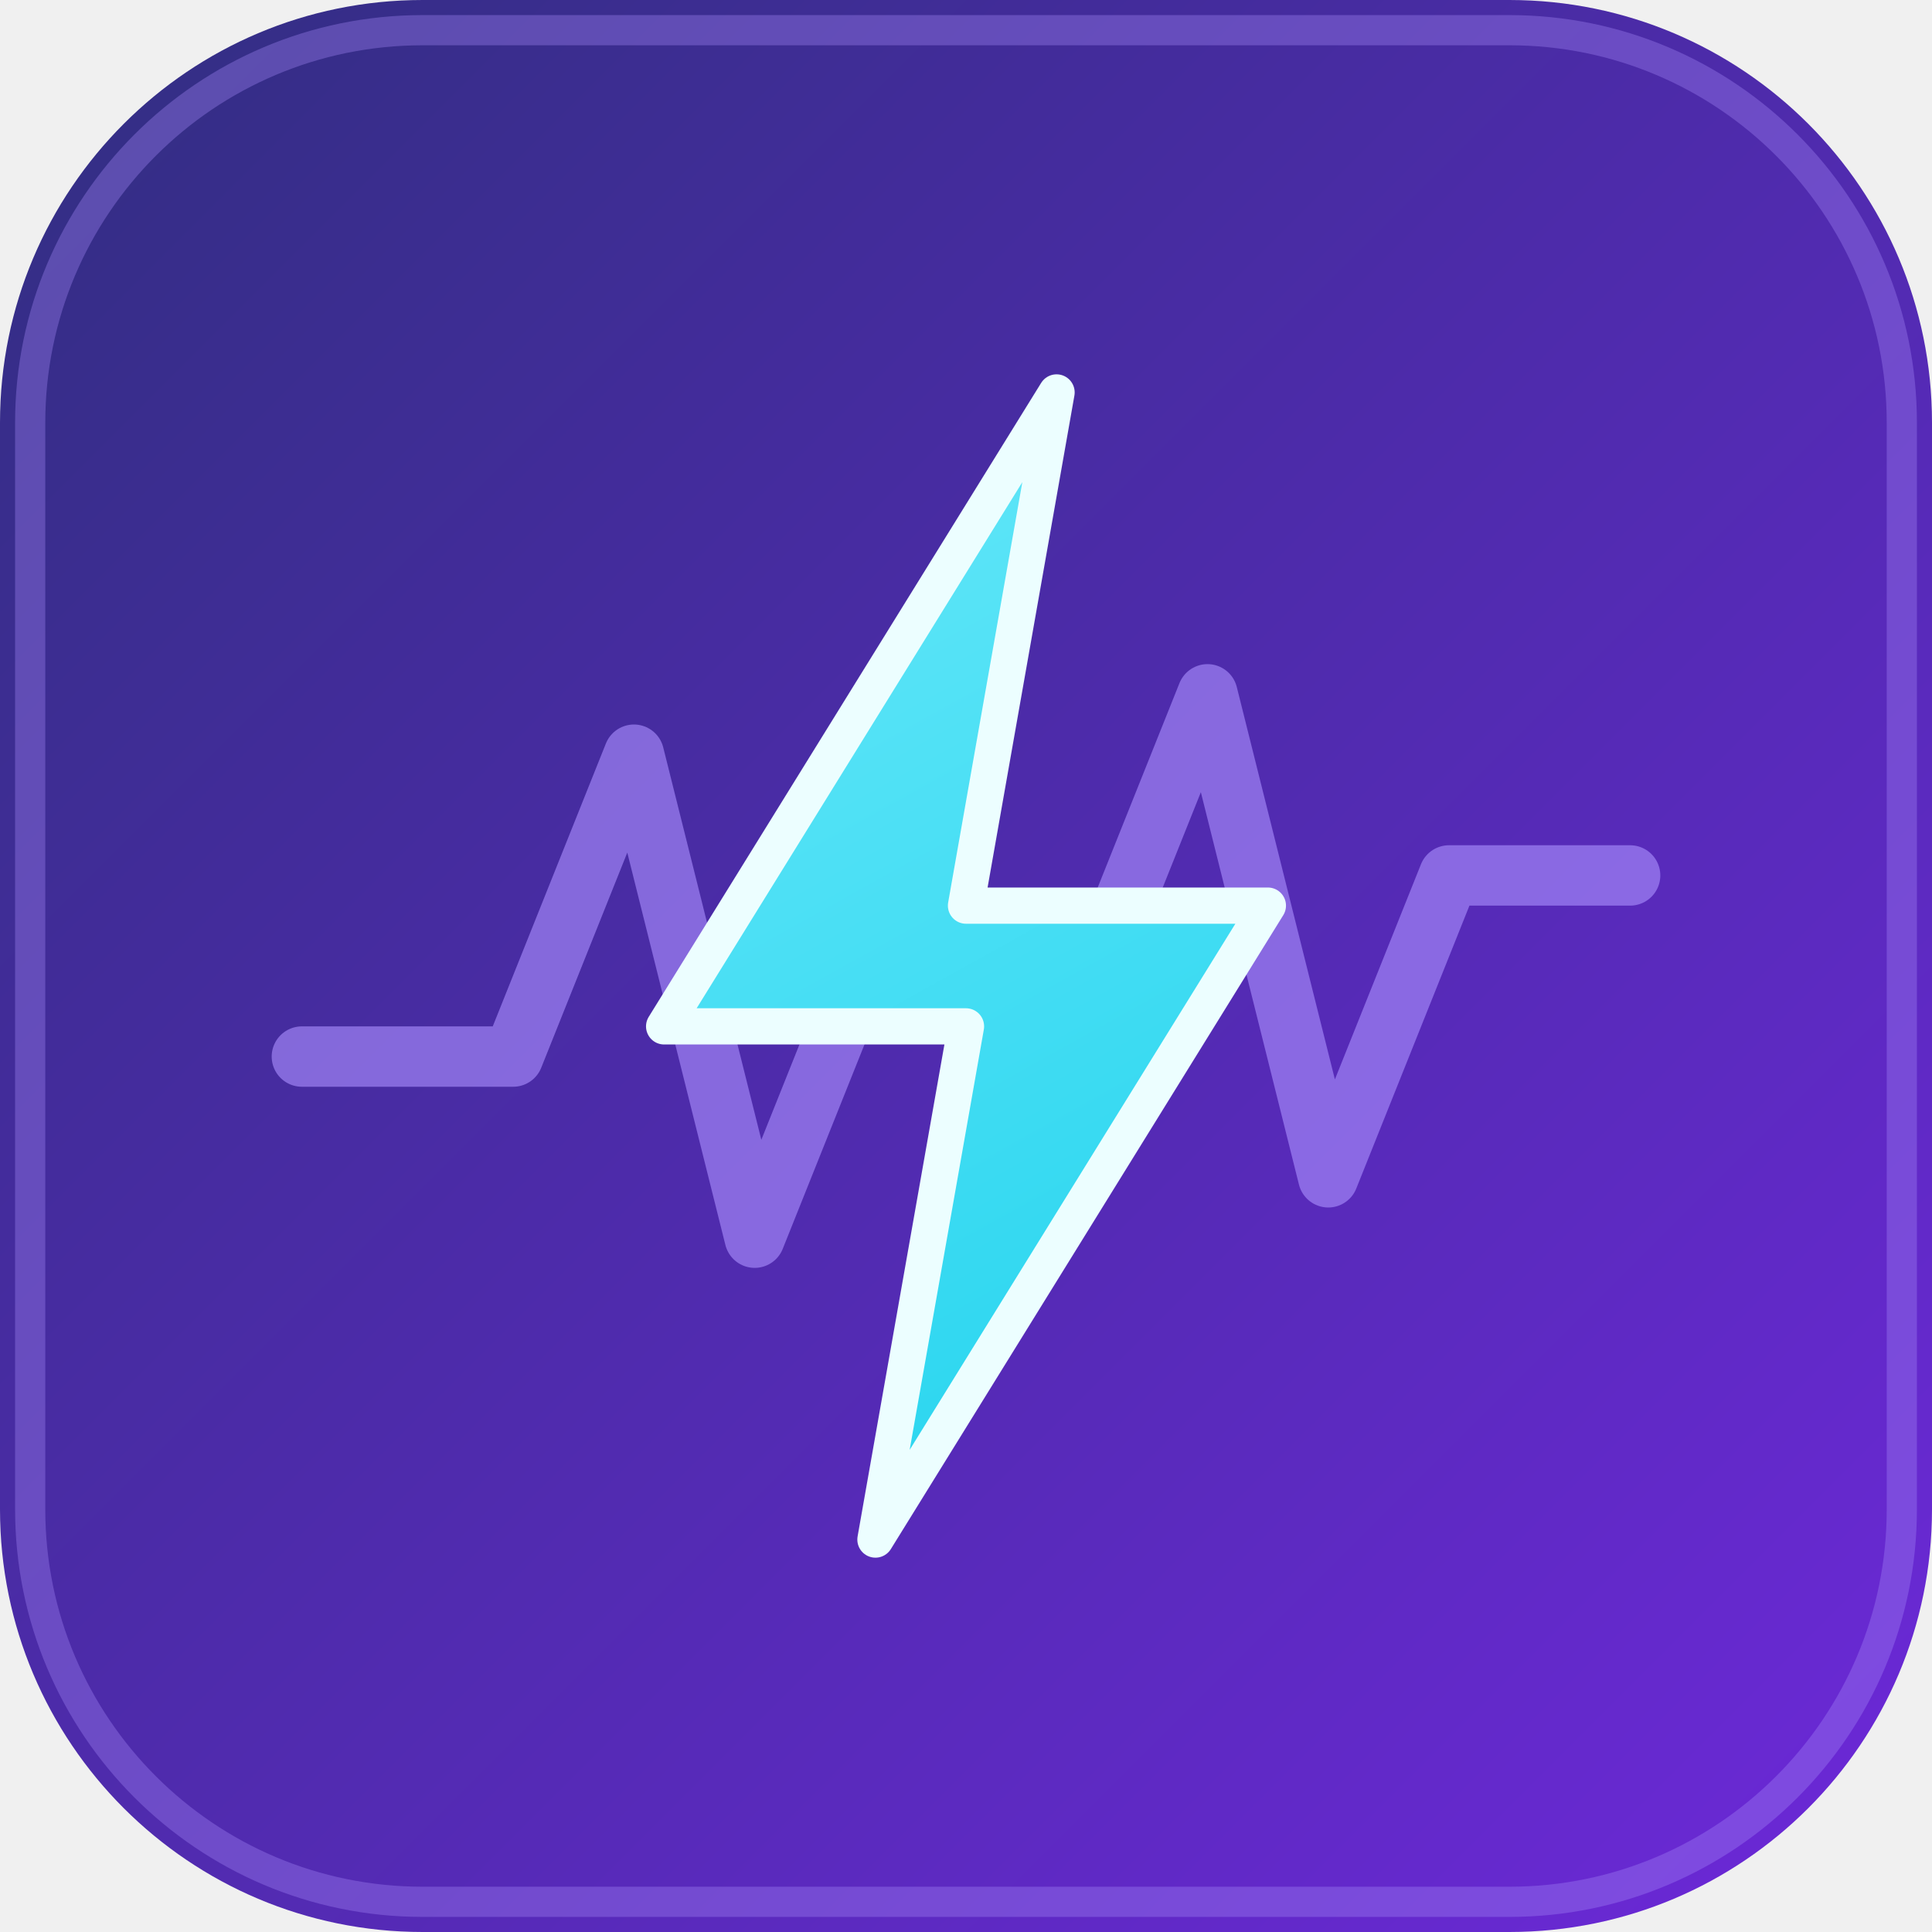
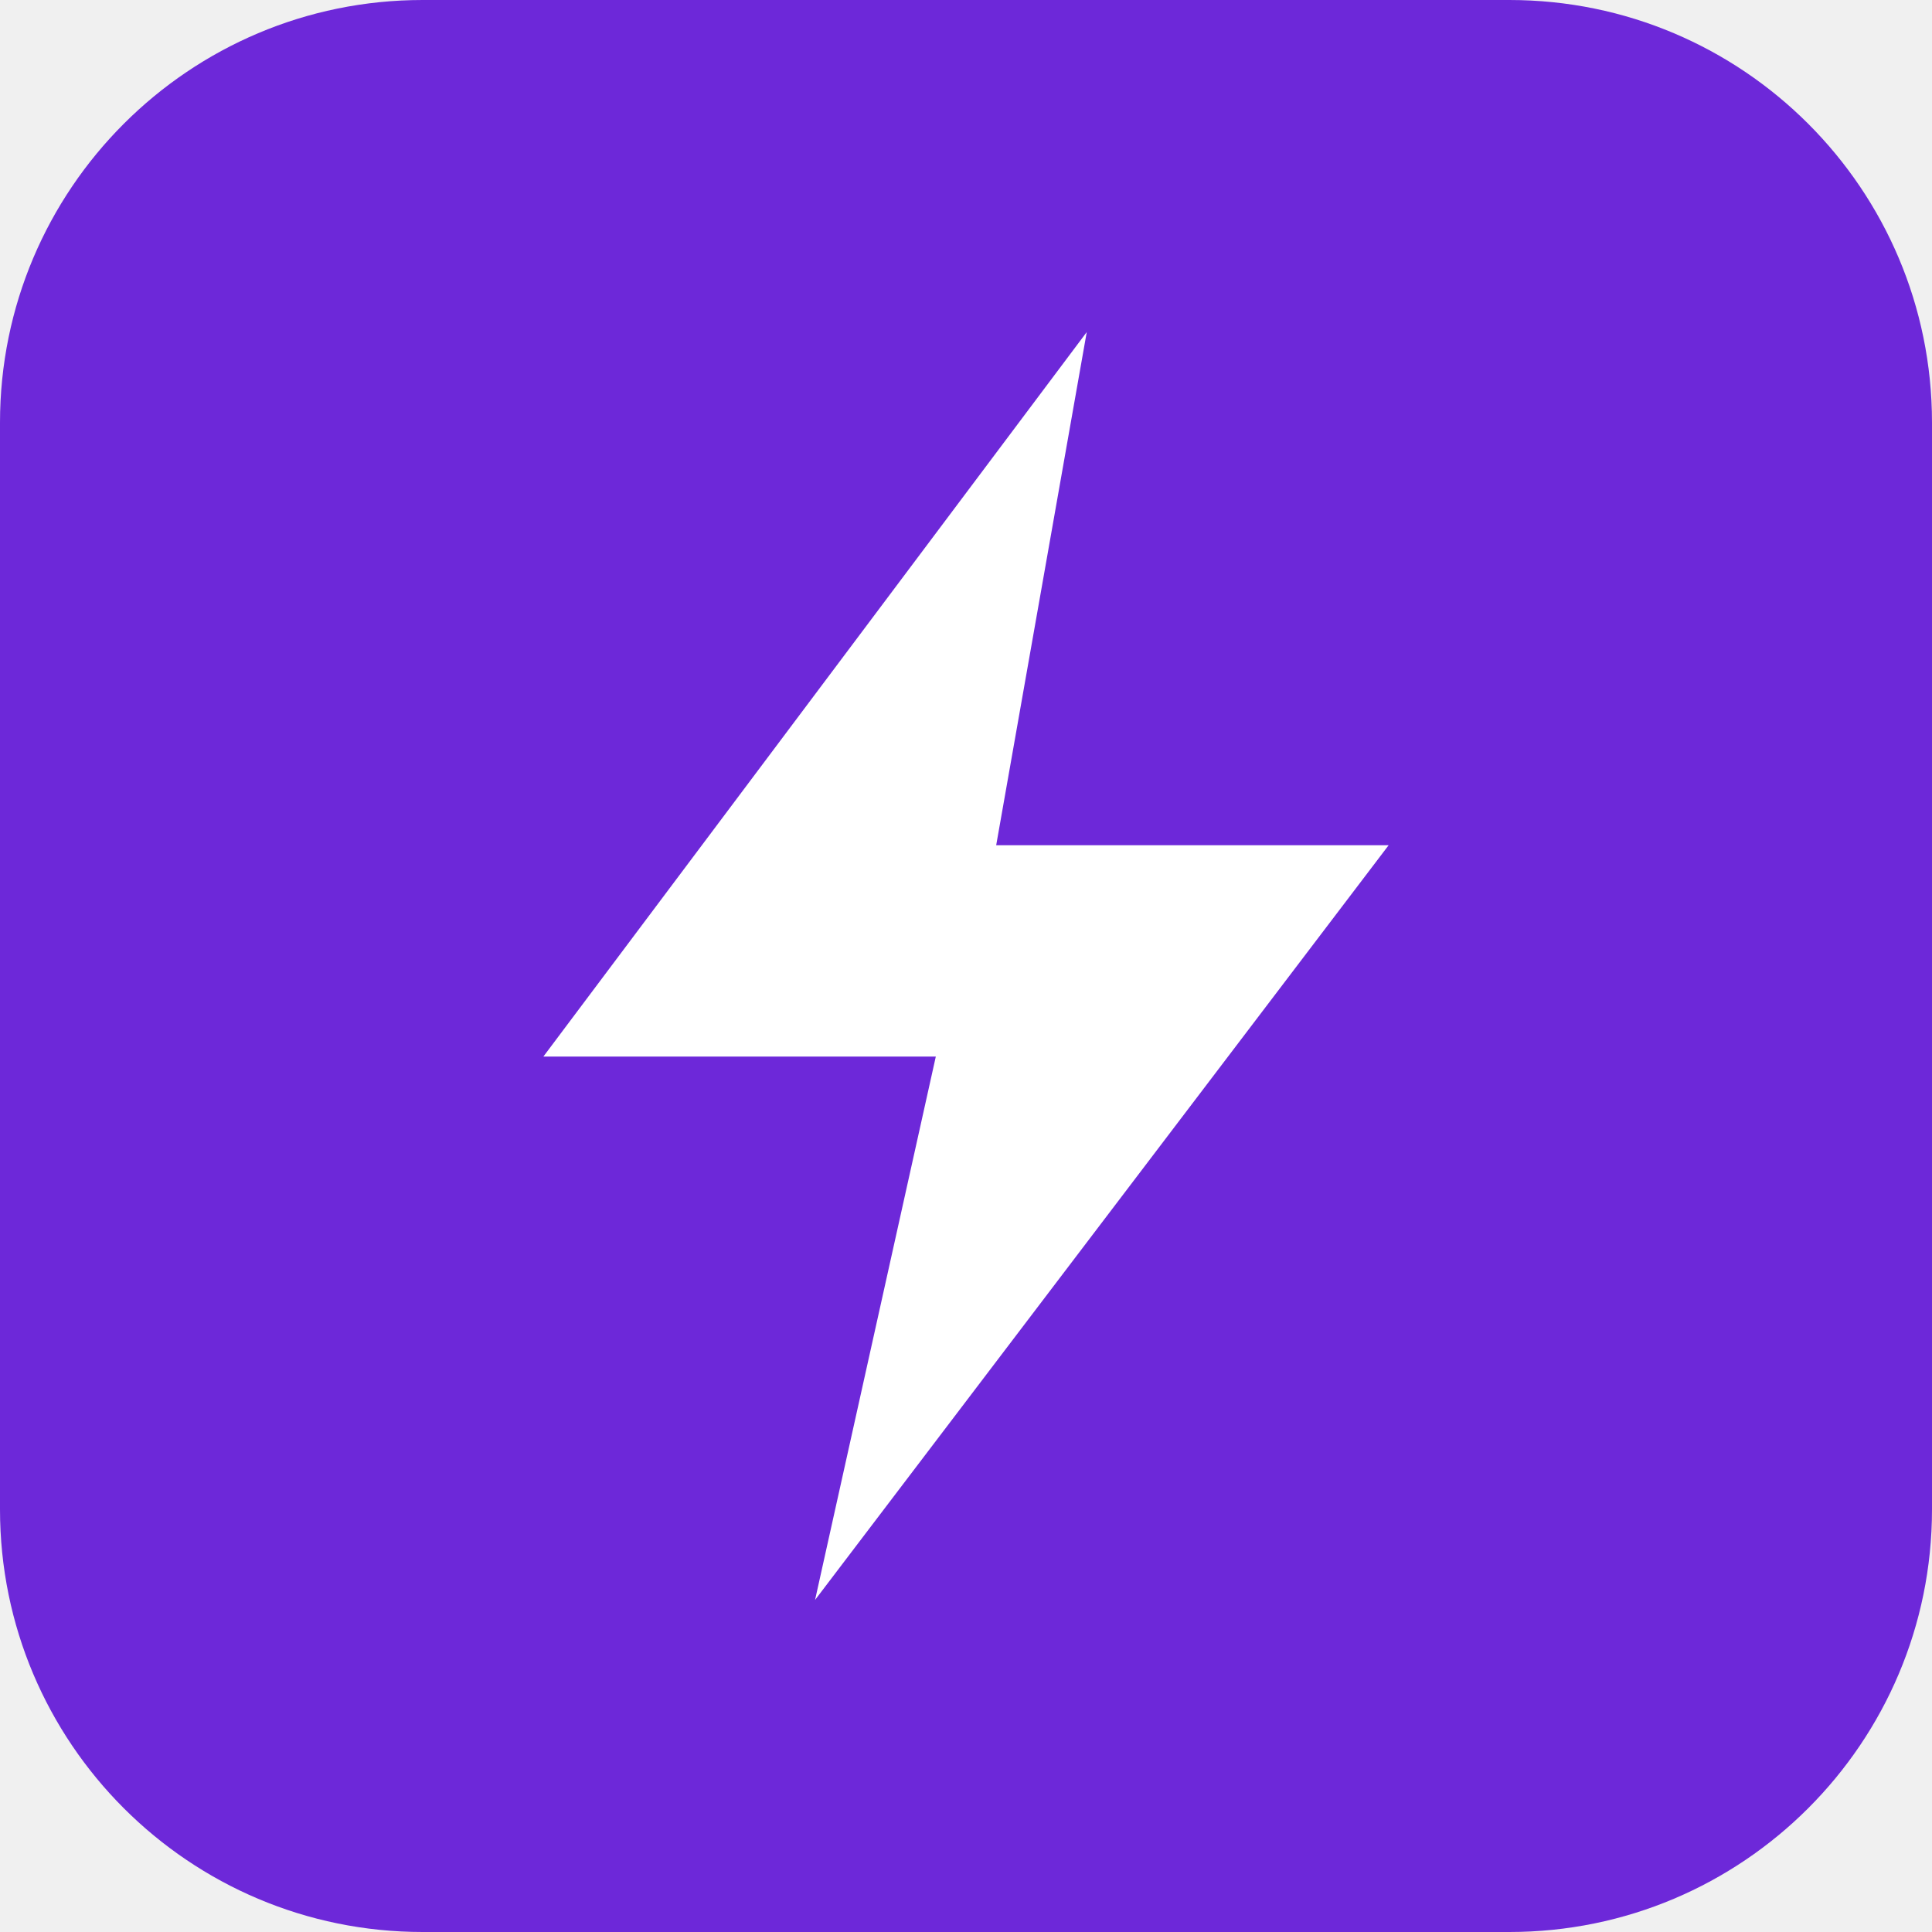
- <svg xmlns="http://www.w3.org/2000/svg" viewBox="0 0 64 64" width="64" height="64" fill="none">
-   <defs>
-     <linearGradient id="sc-bg" x1="0" y1="0" x2="64" y2="64" gradientUnits="userSpaceOnUse">
-       <stop offset="0%" stop-color="#312E81" />
-       <stop offset="100%" stop-color="#6D28D9" />
-     </linearGradient>
-     <linearGradient id="sc-bolt" x1="22" y1="14" x2="42" y2="50" gradientUnits="userSpaceOnUse">
-       <stop offset="0%" stop-color="#67E8F9" />
-       <stop offset="100%" stop-color="#22D3EE" />
-     </linearGradient>
-   </defs>
-   <rect width="64" height="64" rx="14" fill="url(#sc-bg)" />
-   <rect x="1" y="1" width="62" height="62" rx="13" stroke="#A78BFA" stroke-opacity="0.35" stroke-width="1" />
-   <path d="M10 35H17L21 25L25 41L29 31" stroke="#A78BFA" stroke-opacity="0.65" stroke-width="2" stroke-linecap="round" stroke-linejoin="round" />
-   <path d="M36 33L40 23L44 39L48 29H54" stroke="#A78BFA" stroke-opacity="0.65" stroke-width="2" stroke-linecap="round" stroke-linejoin="round" />
-   <path d="M35 13L22 34H32L29 51L42 30H32L35 13Z" fill="url(#sc-bolt)" stroke="#ECFEFF" stroke-width="1.2" stroke-linejoin="round" />
+ <svg xmlns="http://www.w3.org/2000/svg" width="128" height="128" viewBox="0 0 64 64" role="img" aria-label="scalp-it">
+   <rect width="64" height="64" rx="14" fill="#6D28D9" />
+   <path d="M36 11 L18 35 H31 L27 53 L46 28 H33 Z" fill="#ffffff" />
</svg>
